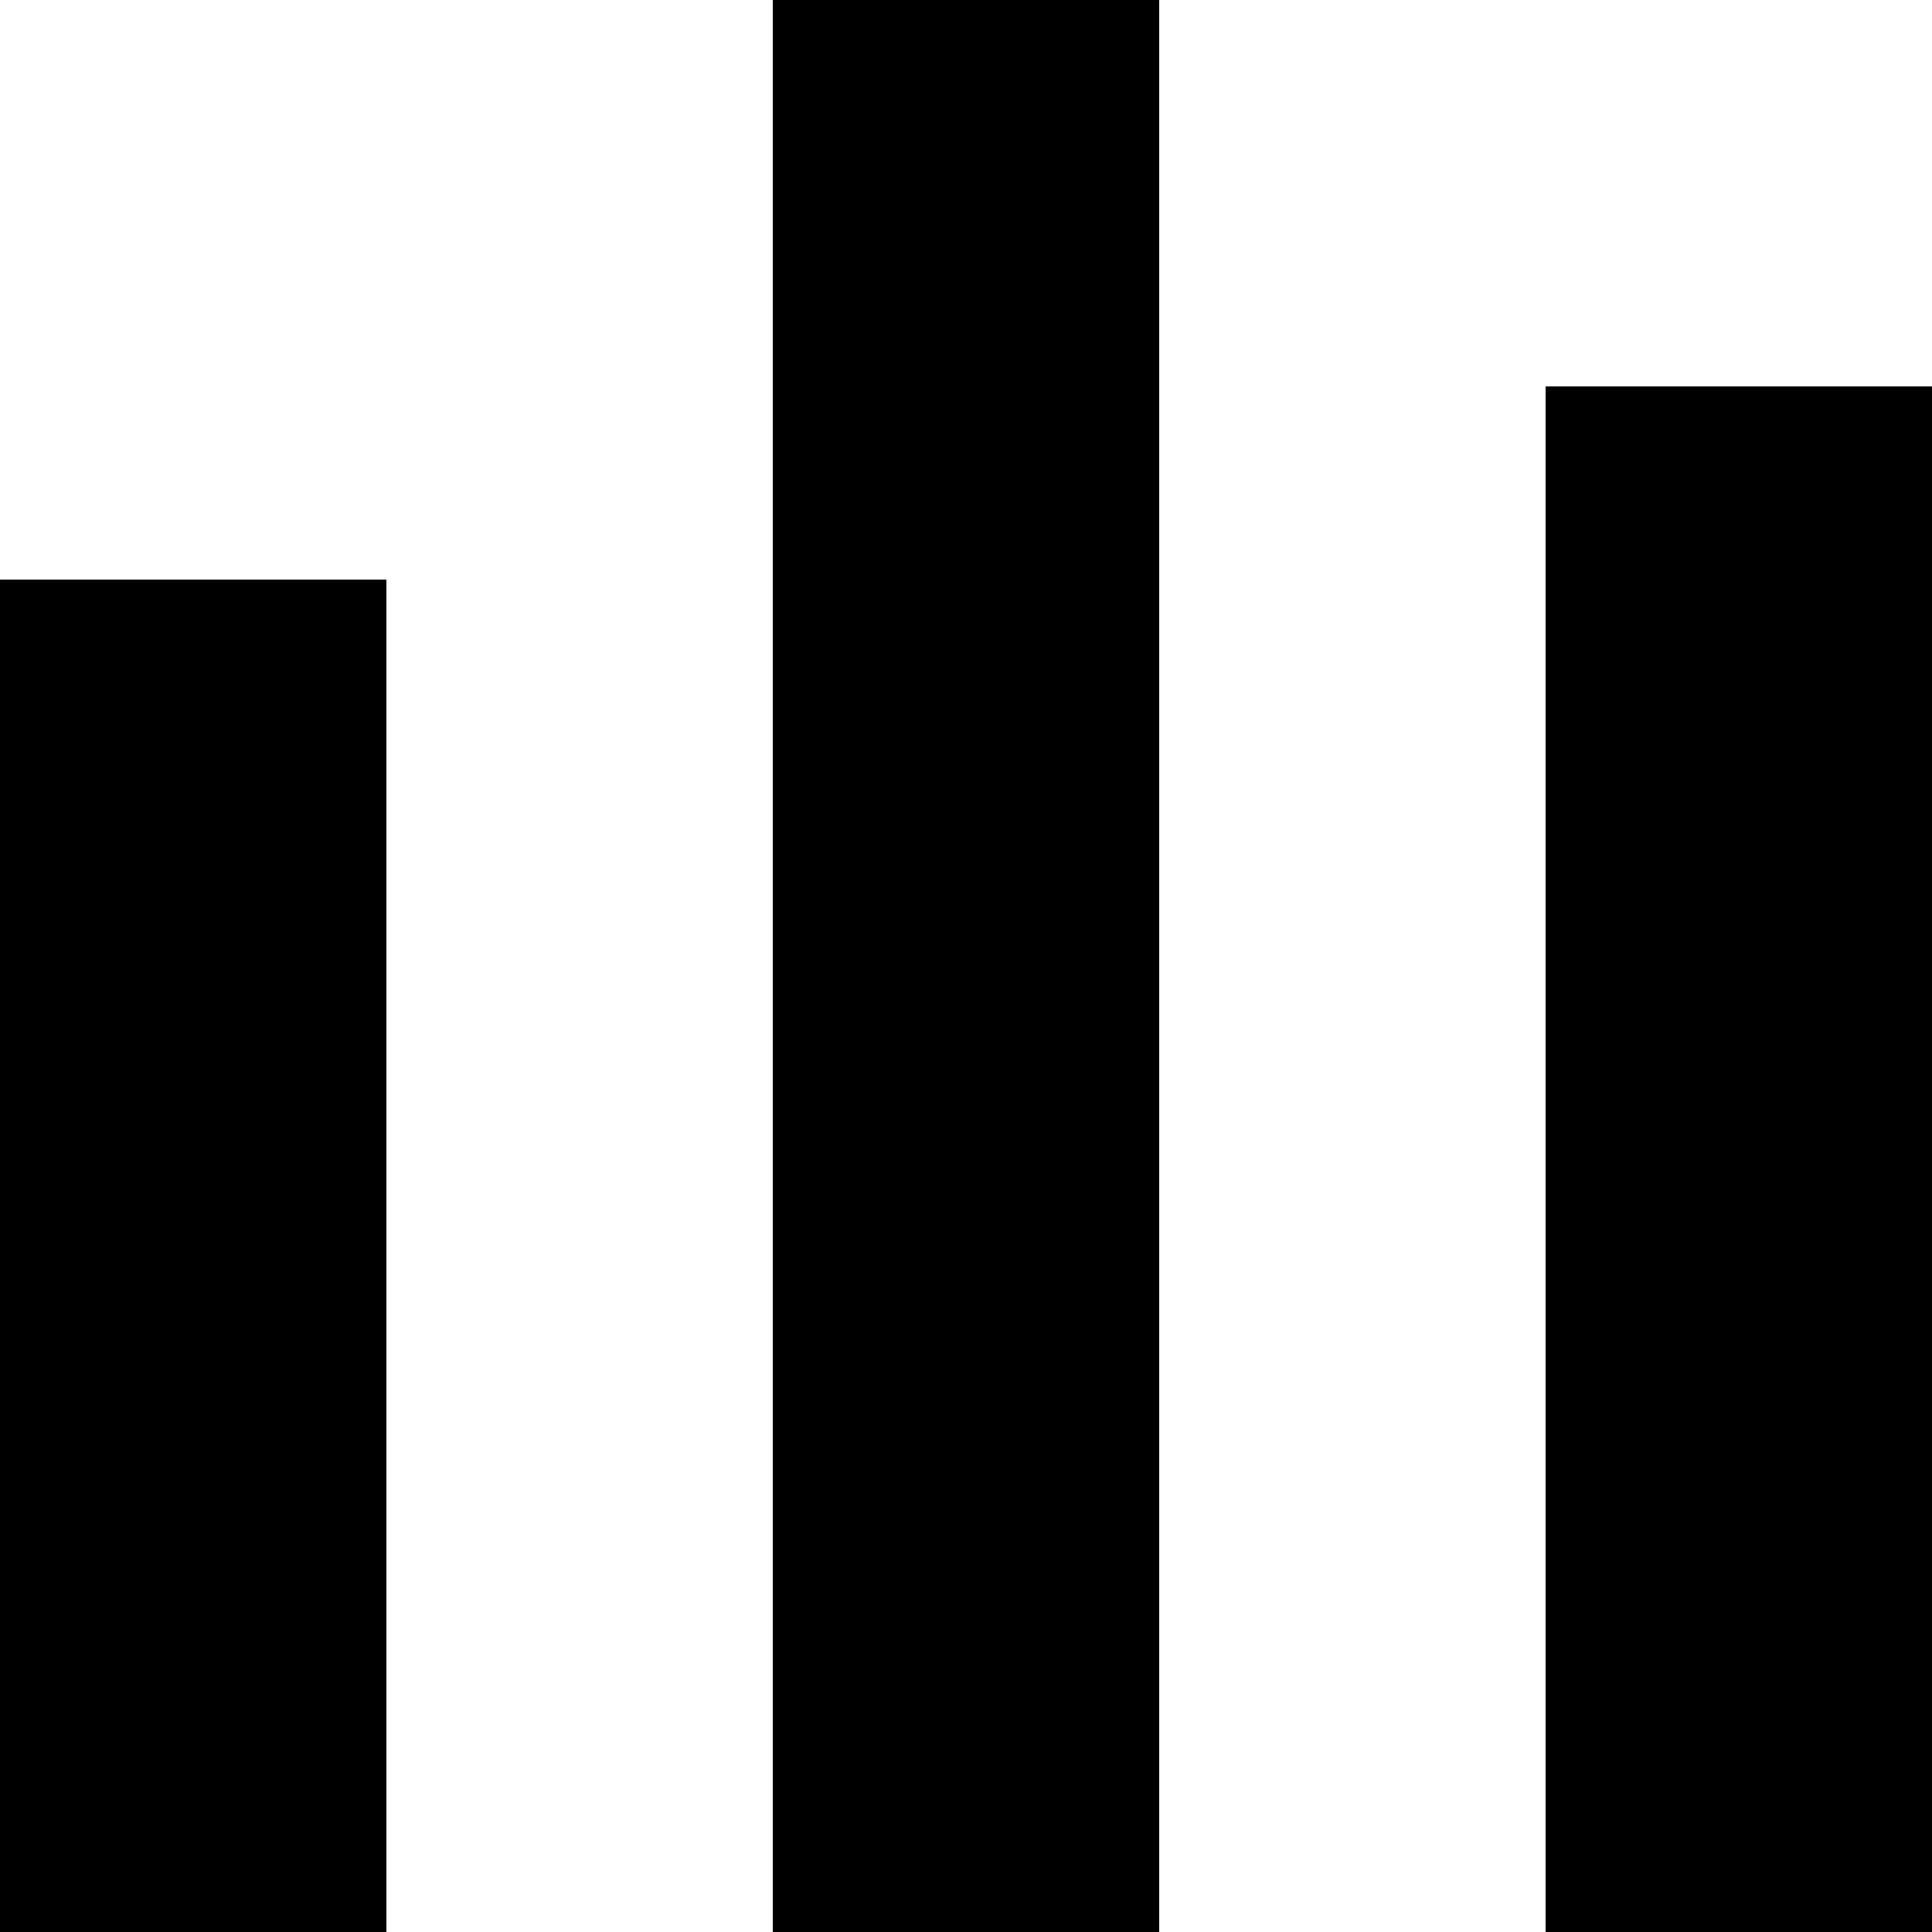
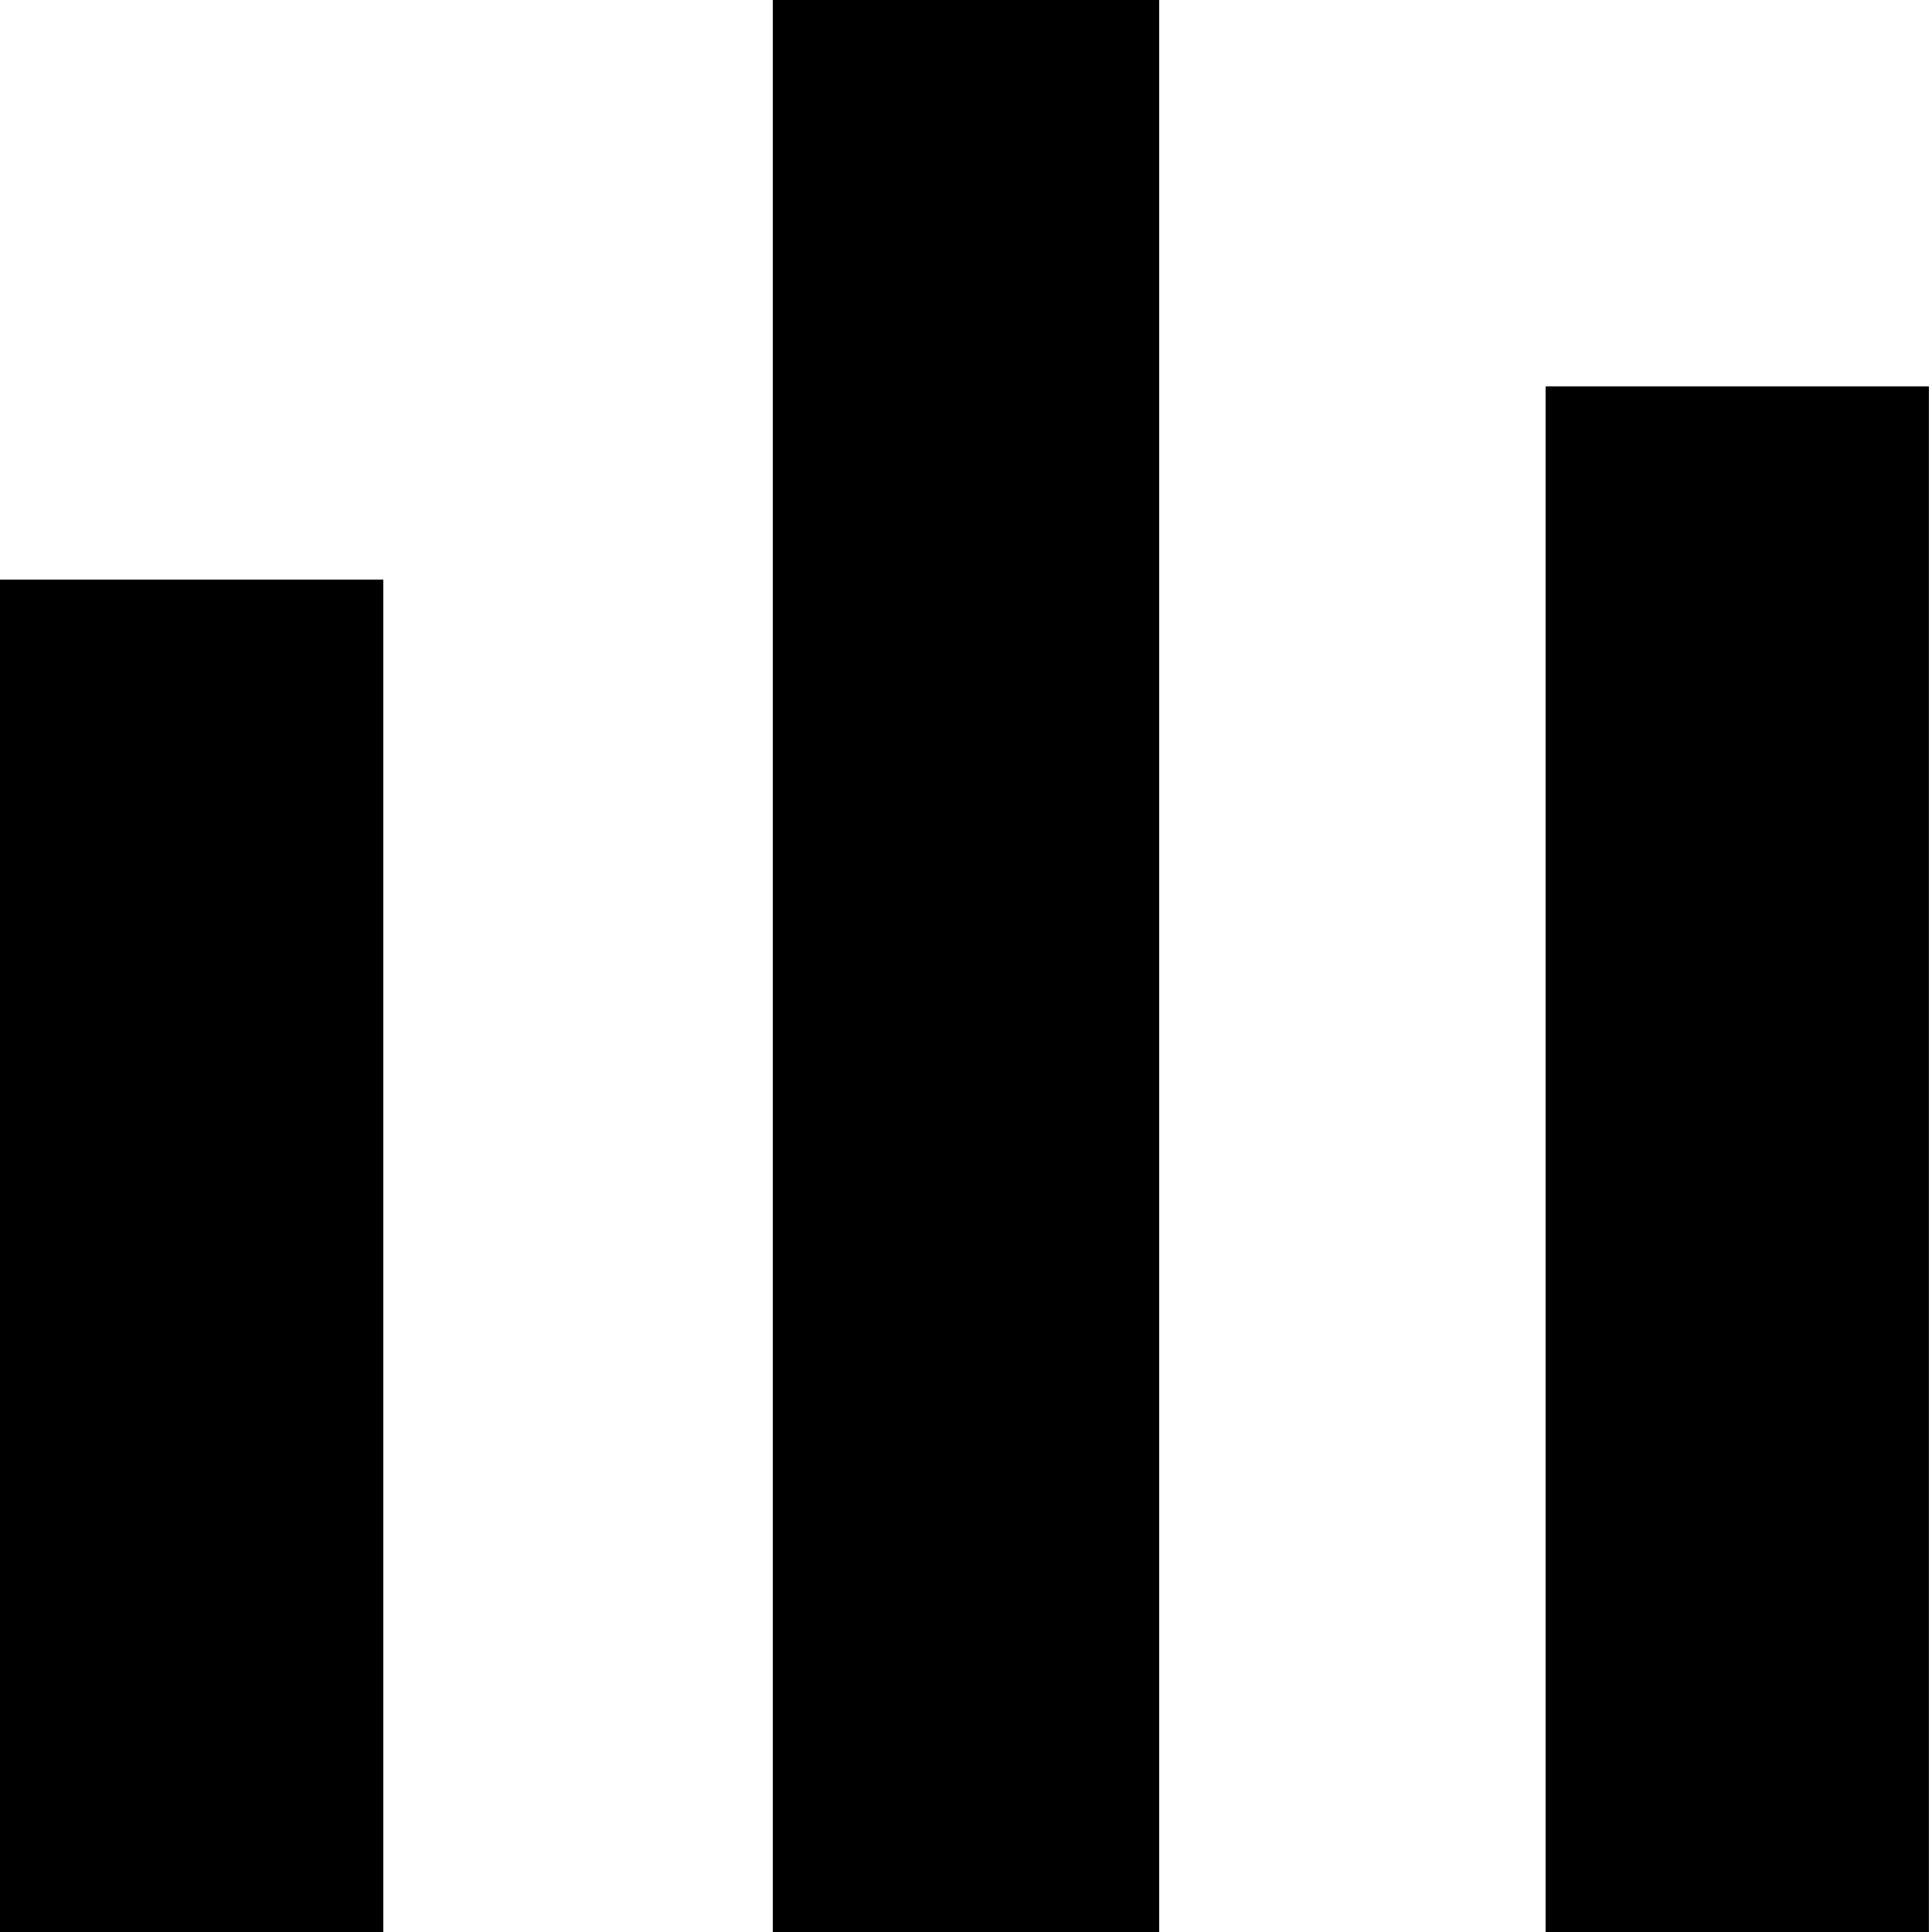
- <svg xmlns="http://www.w3.org/2000/svg" width="10" height="10" viewBox="0 0 10 10">
-   <rect x="8" y="2" width="2" height="8" />
-   <rect y="3" width="2" height="7" />
+ <svg xmlns="http://www.w3.org/2000/svg" version="1.1" id="Layer_1" x="0px" y="0px" width="10px" height="10px" viewBox="0 0 10 10" enable-background="new 0 0 10 10" xml:space="preserve">
+   <rect x="8" y="2" width="1.984" height="8" />
+   <rect y="3" width="1.984" height="7" />
  <rect x="4" width="2" height="10" />
</svg>
